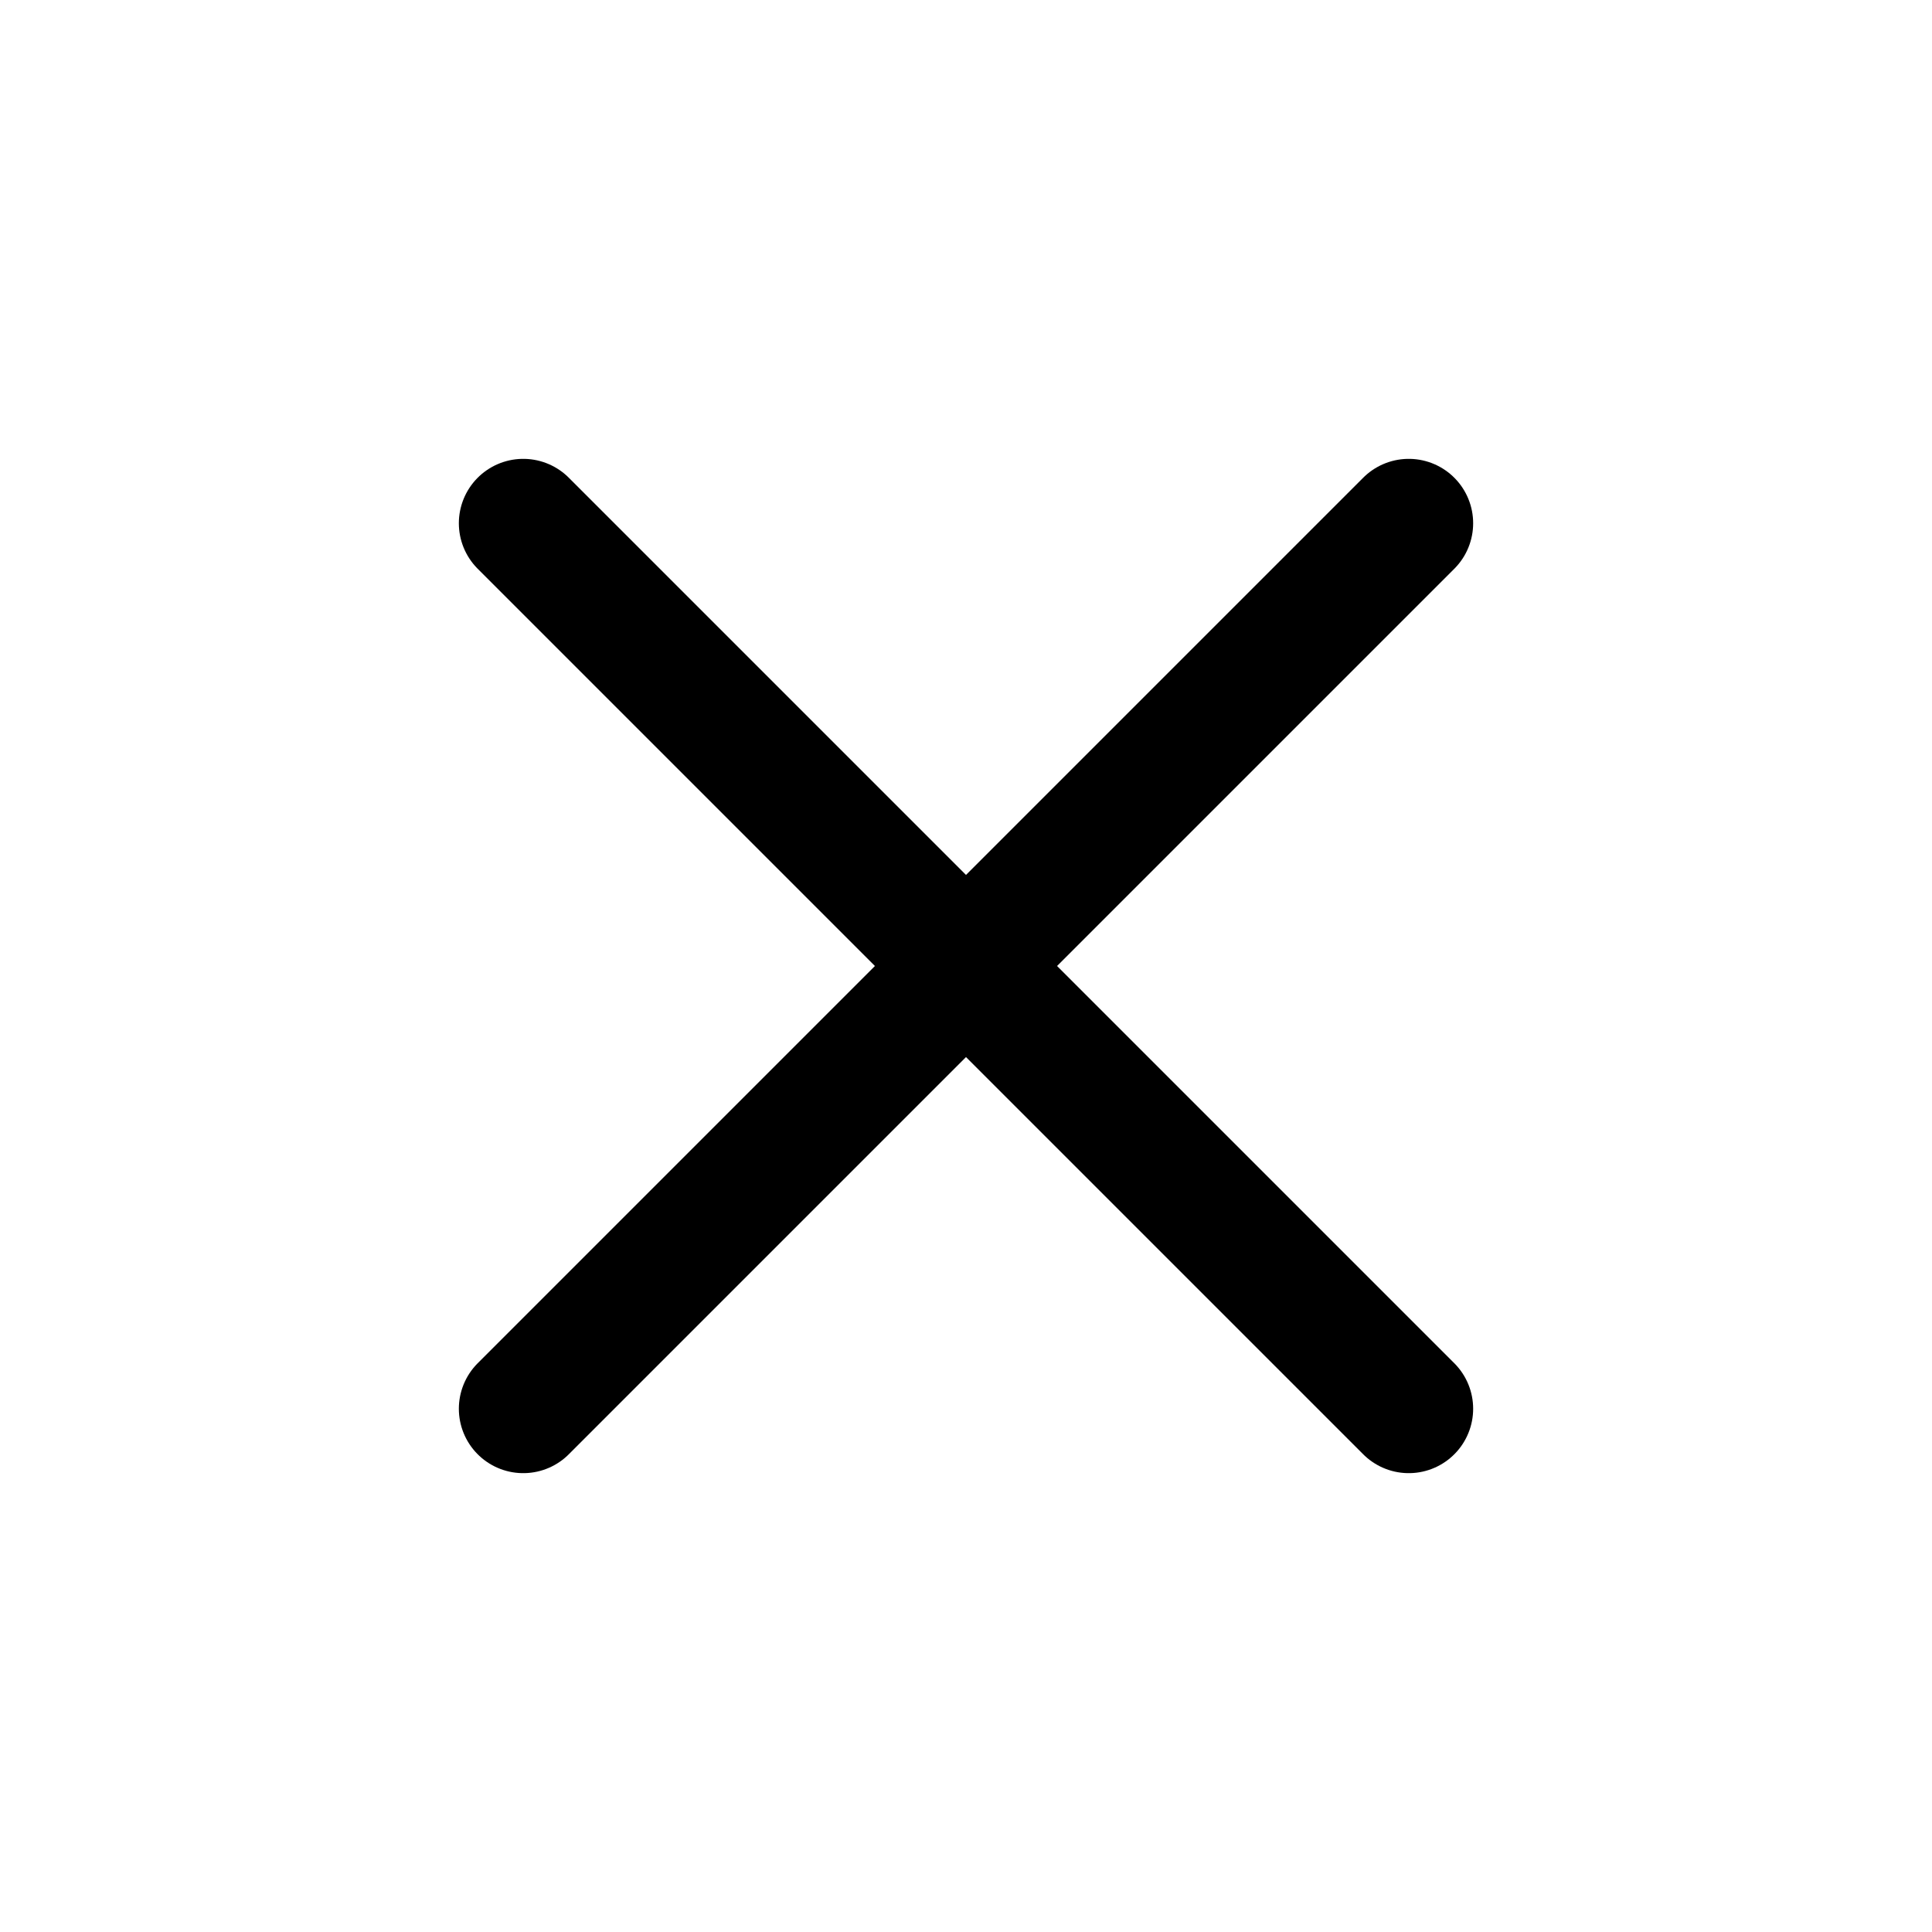
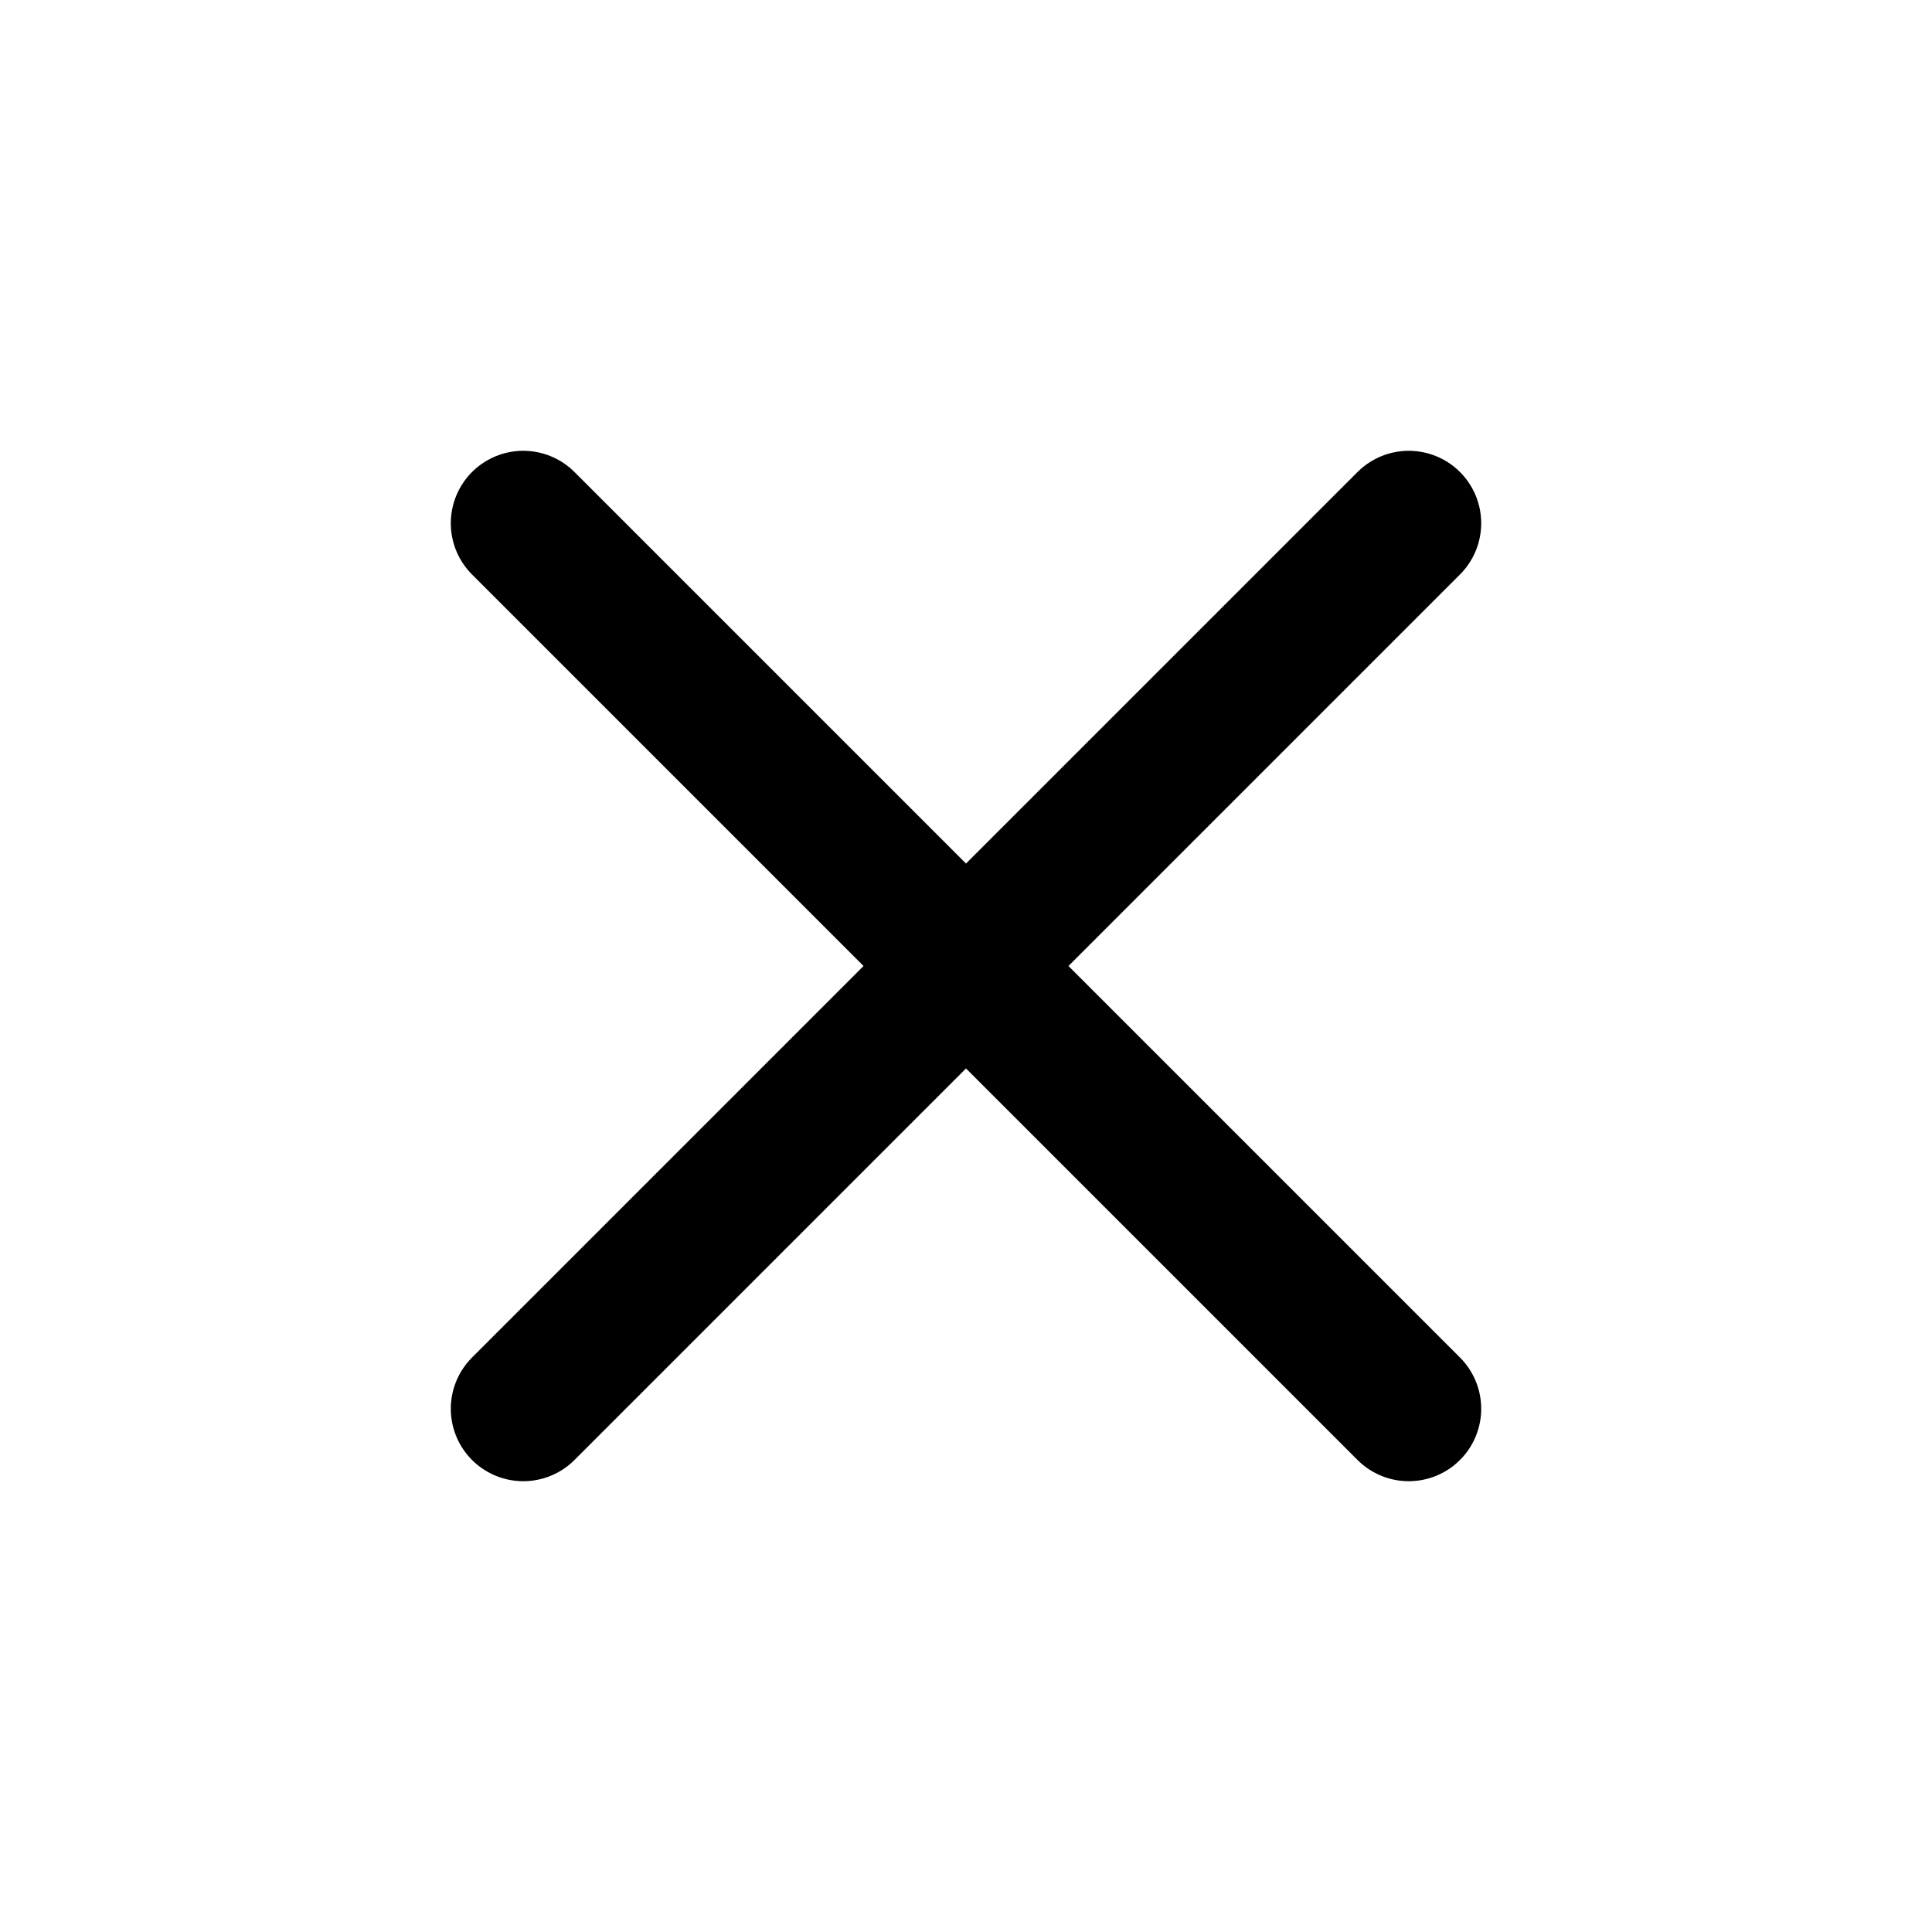
<svg xmlns="http://www.w3.org/2000/svg" viewBox="0 0 24 24" width="24" height="24">
-   <g fill="none" stroke="#000" stroke-width="1.6" stroke-linecap="round" stroke-linejoin="round">
-     <path d="M6.5 6.5l11 11M17.5 6.5l-11 11" />
+   <g fill="none" stroke="#000" stroke-width="1.8" stroke-linecap="round" stroke-linejoin="round">
+     <path d="m6.5 6.5 11 11M17.5 6.5l-11 11" />
  </g>
</svg>
